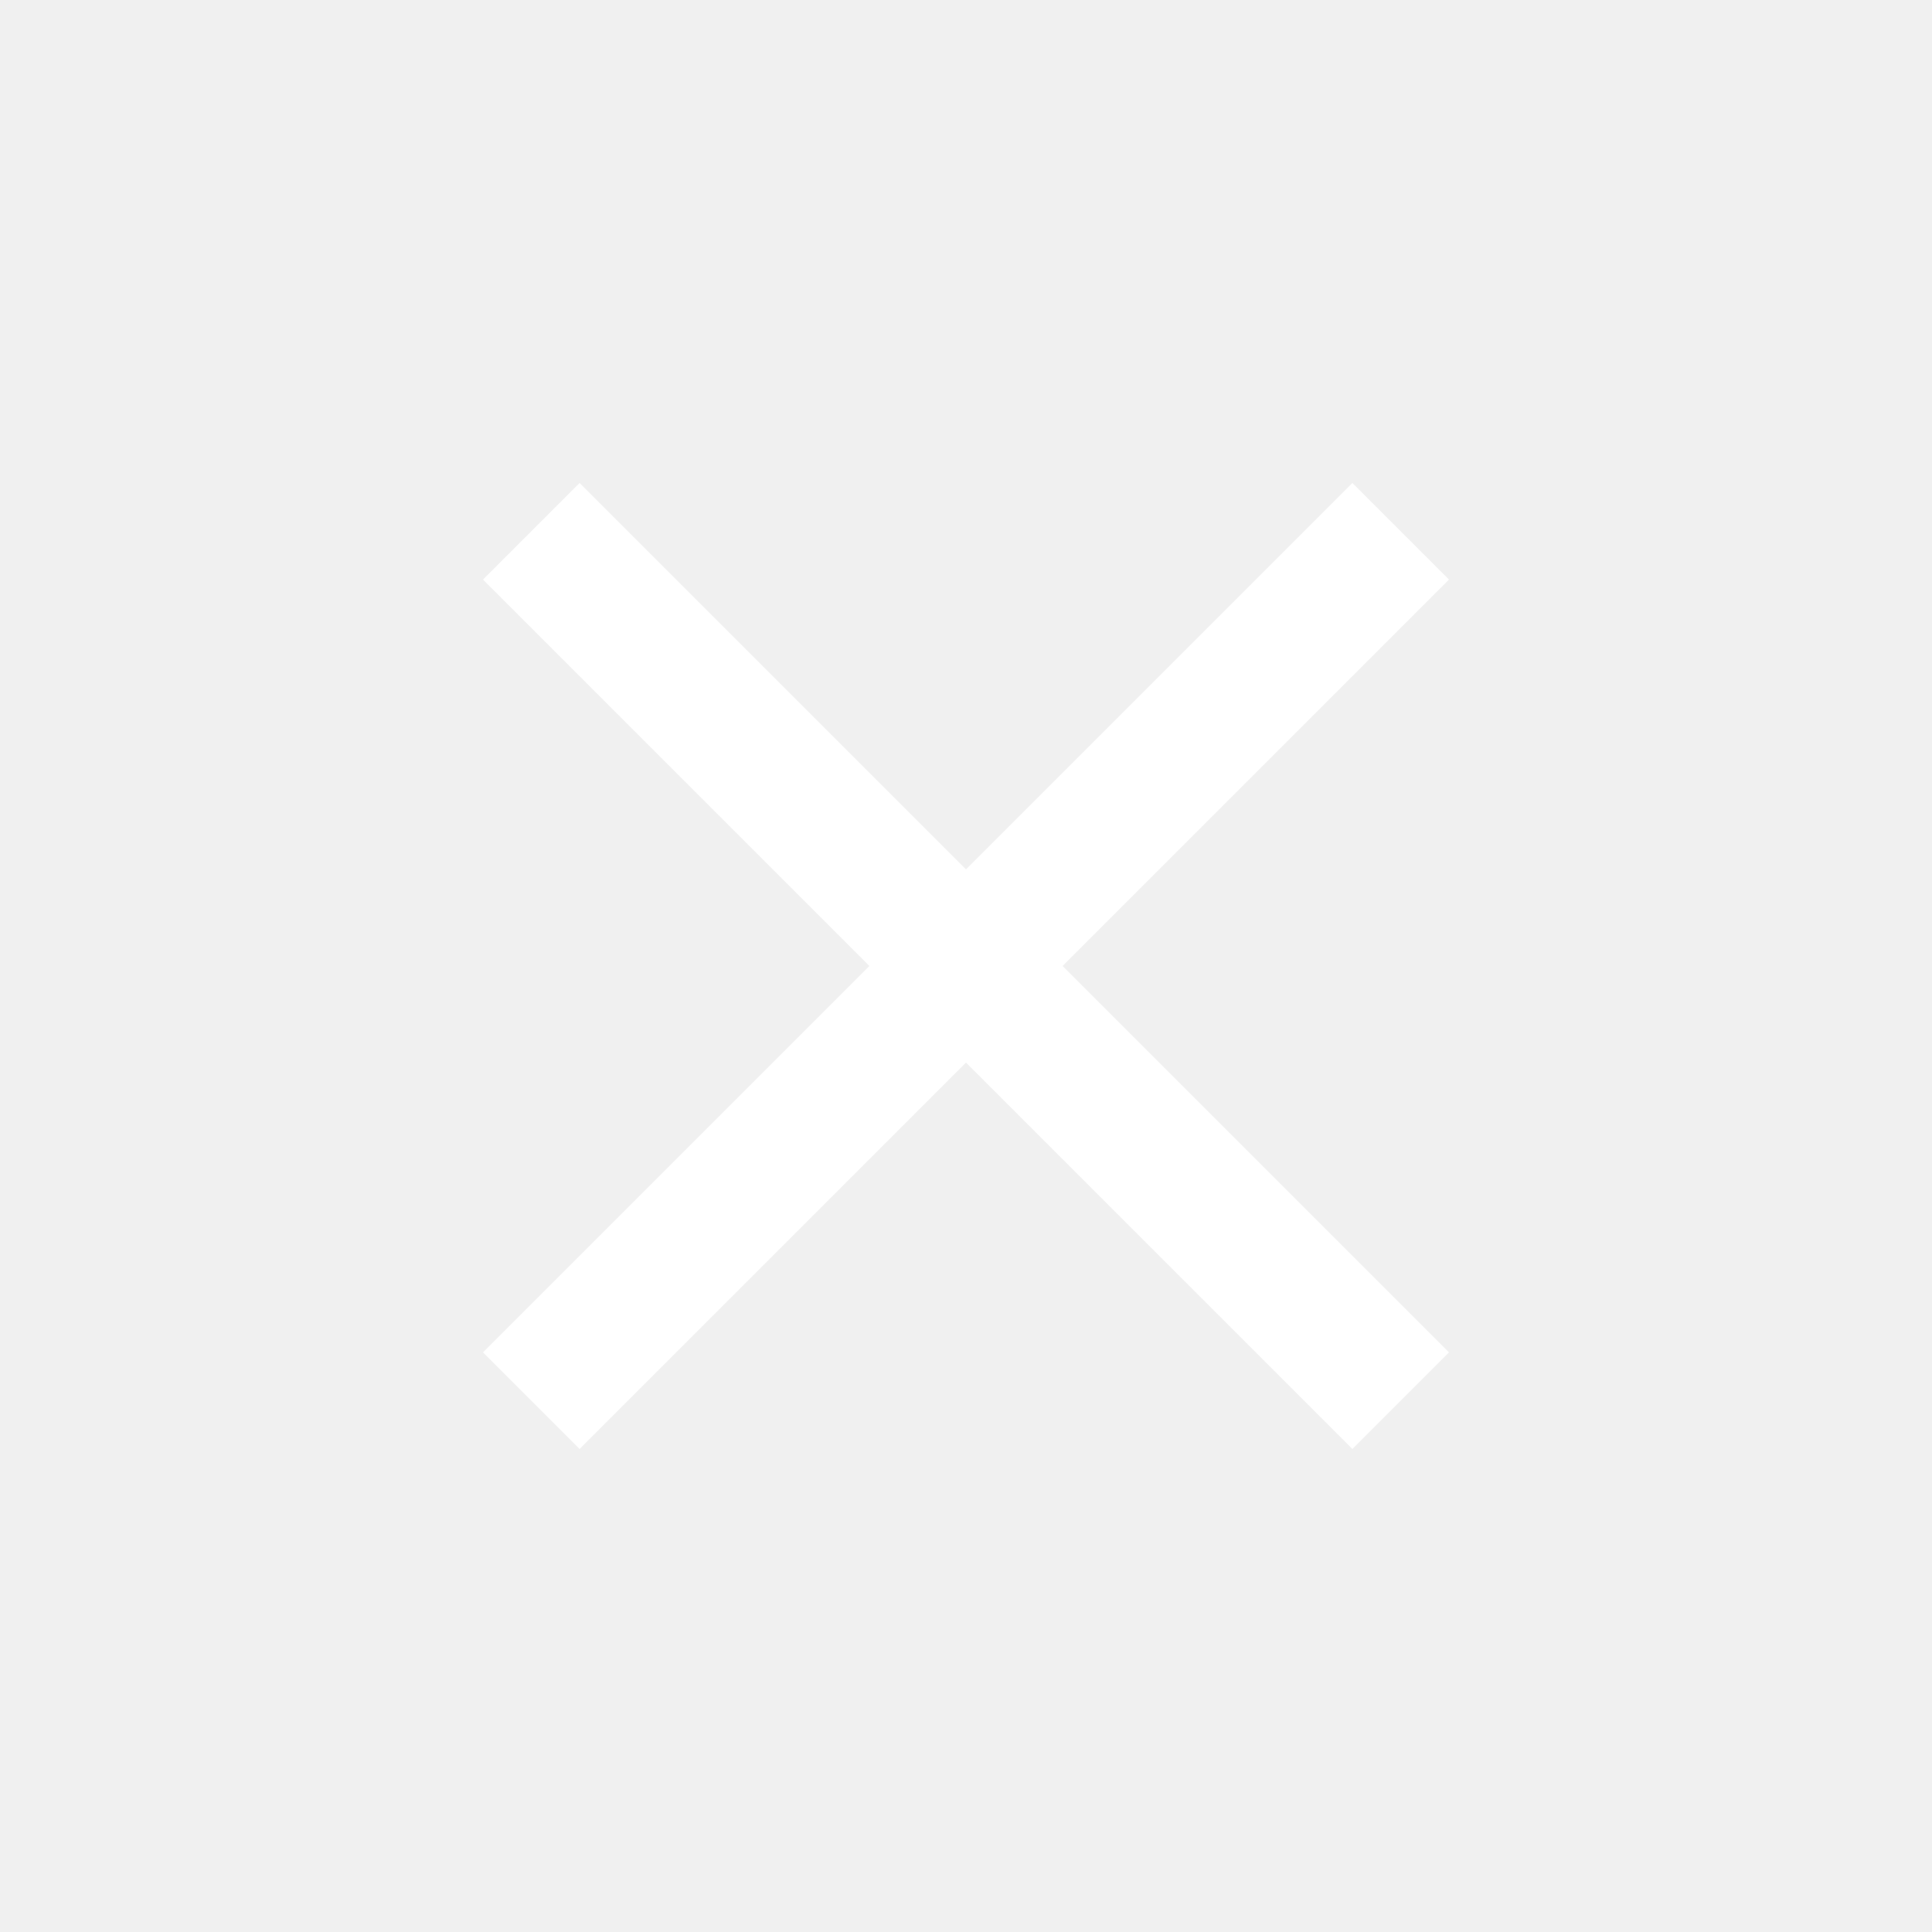
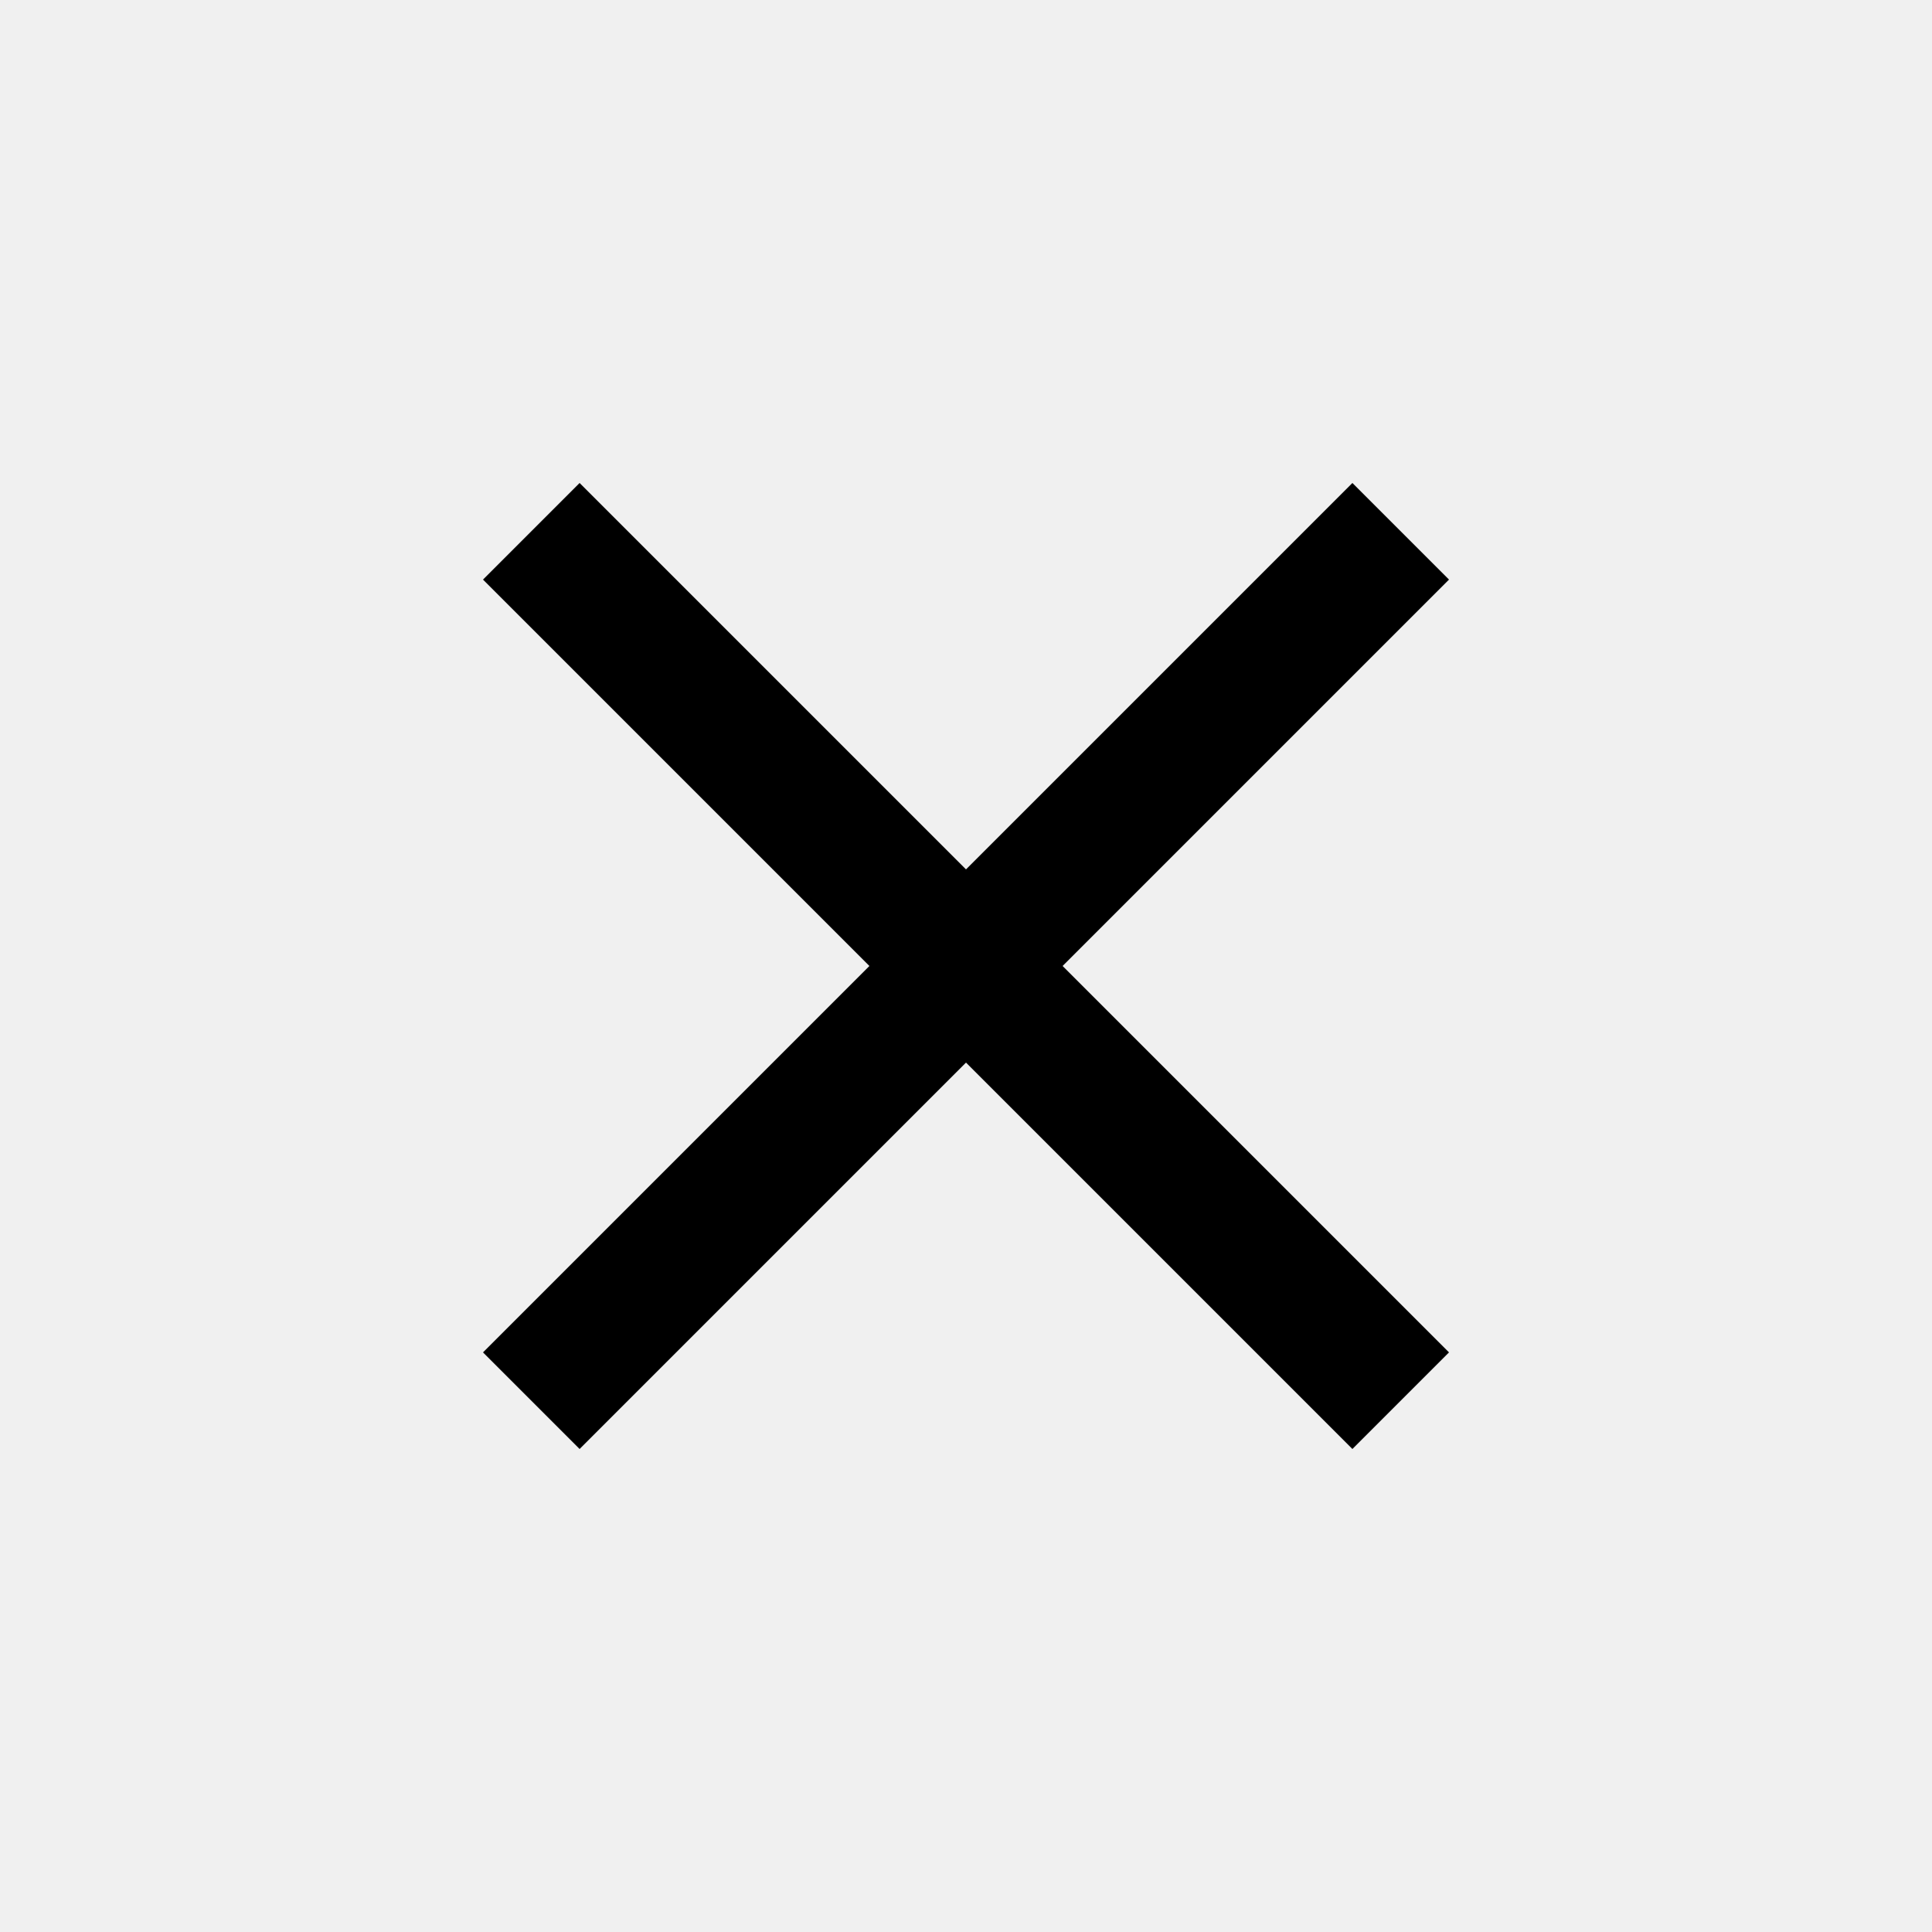
<svg xmlns="http://www.w3.org/2000/svg" width="32" height="32" viewBox="0 0 32 32" fill="none">
-   <path d="M9.6 24L8 22.4L14.4 16L8 9.6L9.6 8L16 14.4L22.4 8L24 9.6L17.6 16L24 22.4L22.4 24L16 17.6L9.6 24Z" fill="white" />
+   <path d="M9.6 24L8 22.4L14.4 16L8 9.6L9.6 8L16 14.4L22.4 8L24 9.6L17.6 16L24 22.4L22.4 24L16 17.6L9.6 24Z" fill="black" />
</svg>
